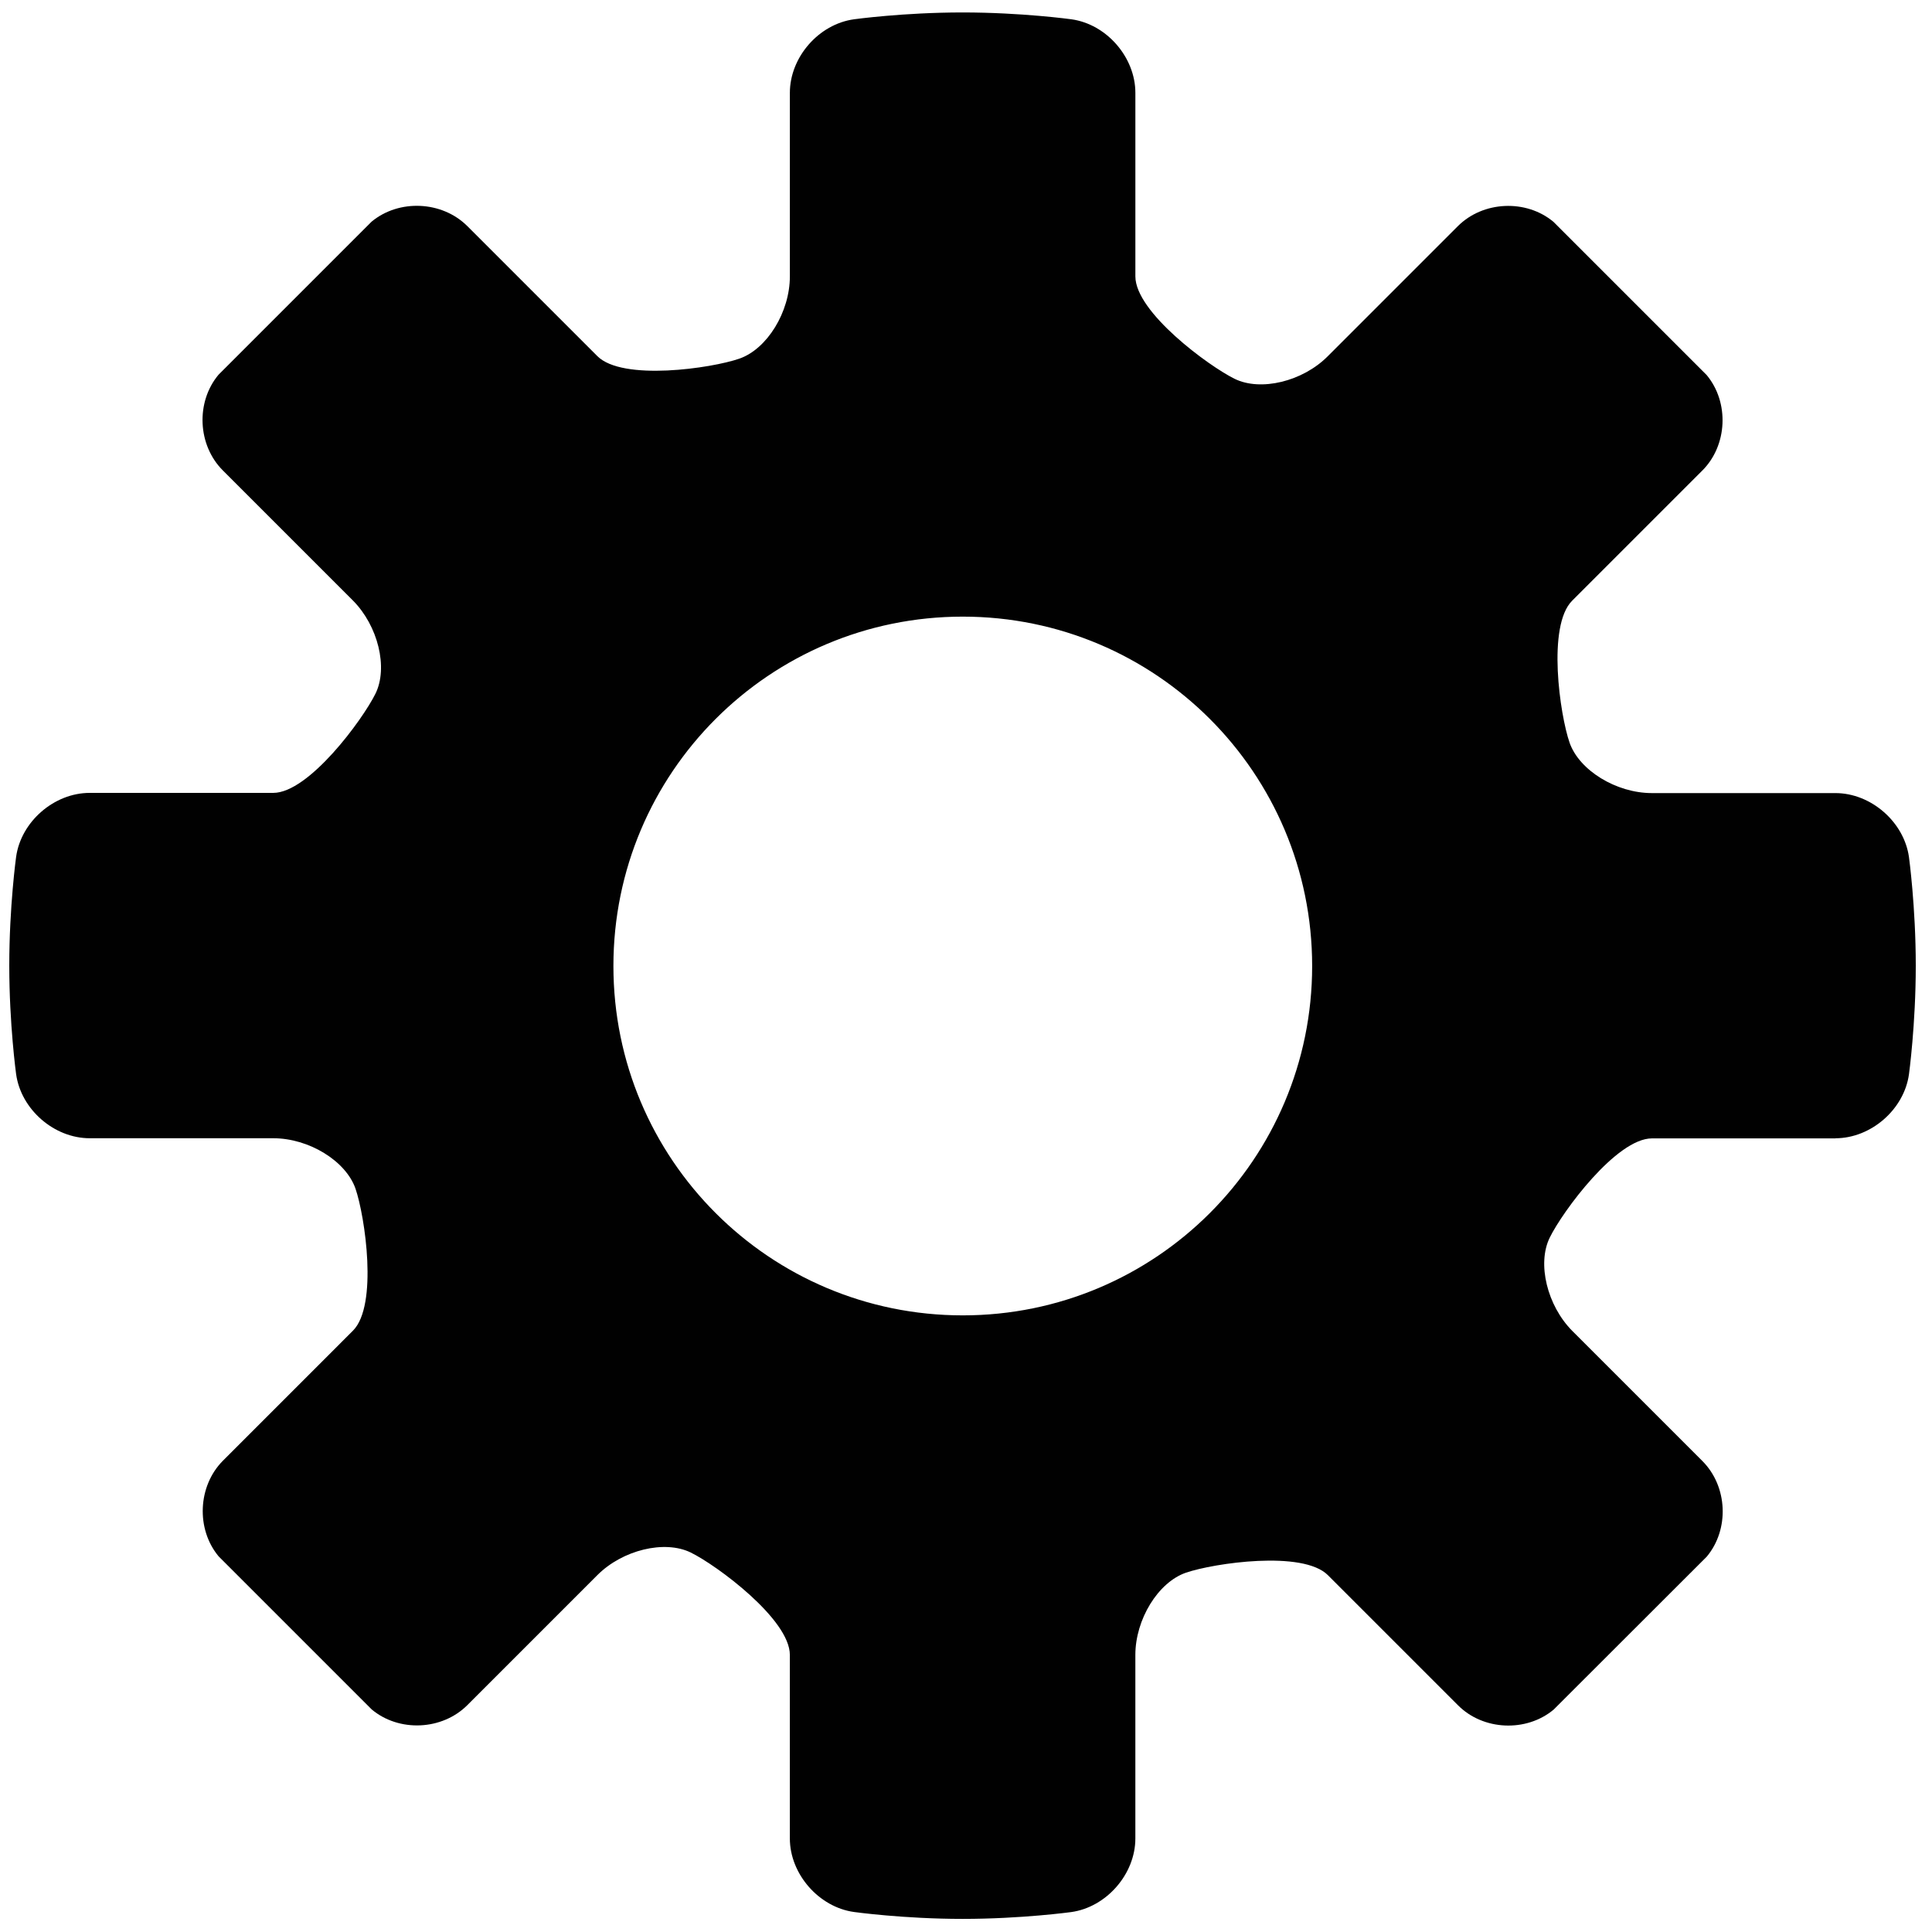
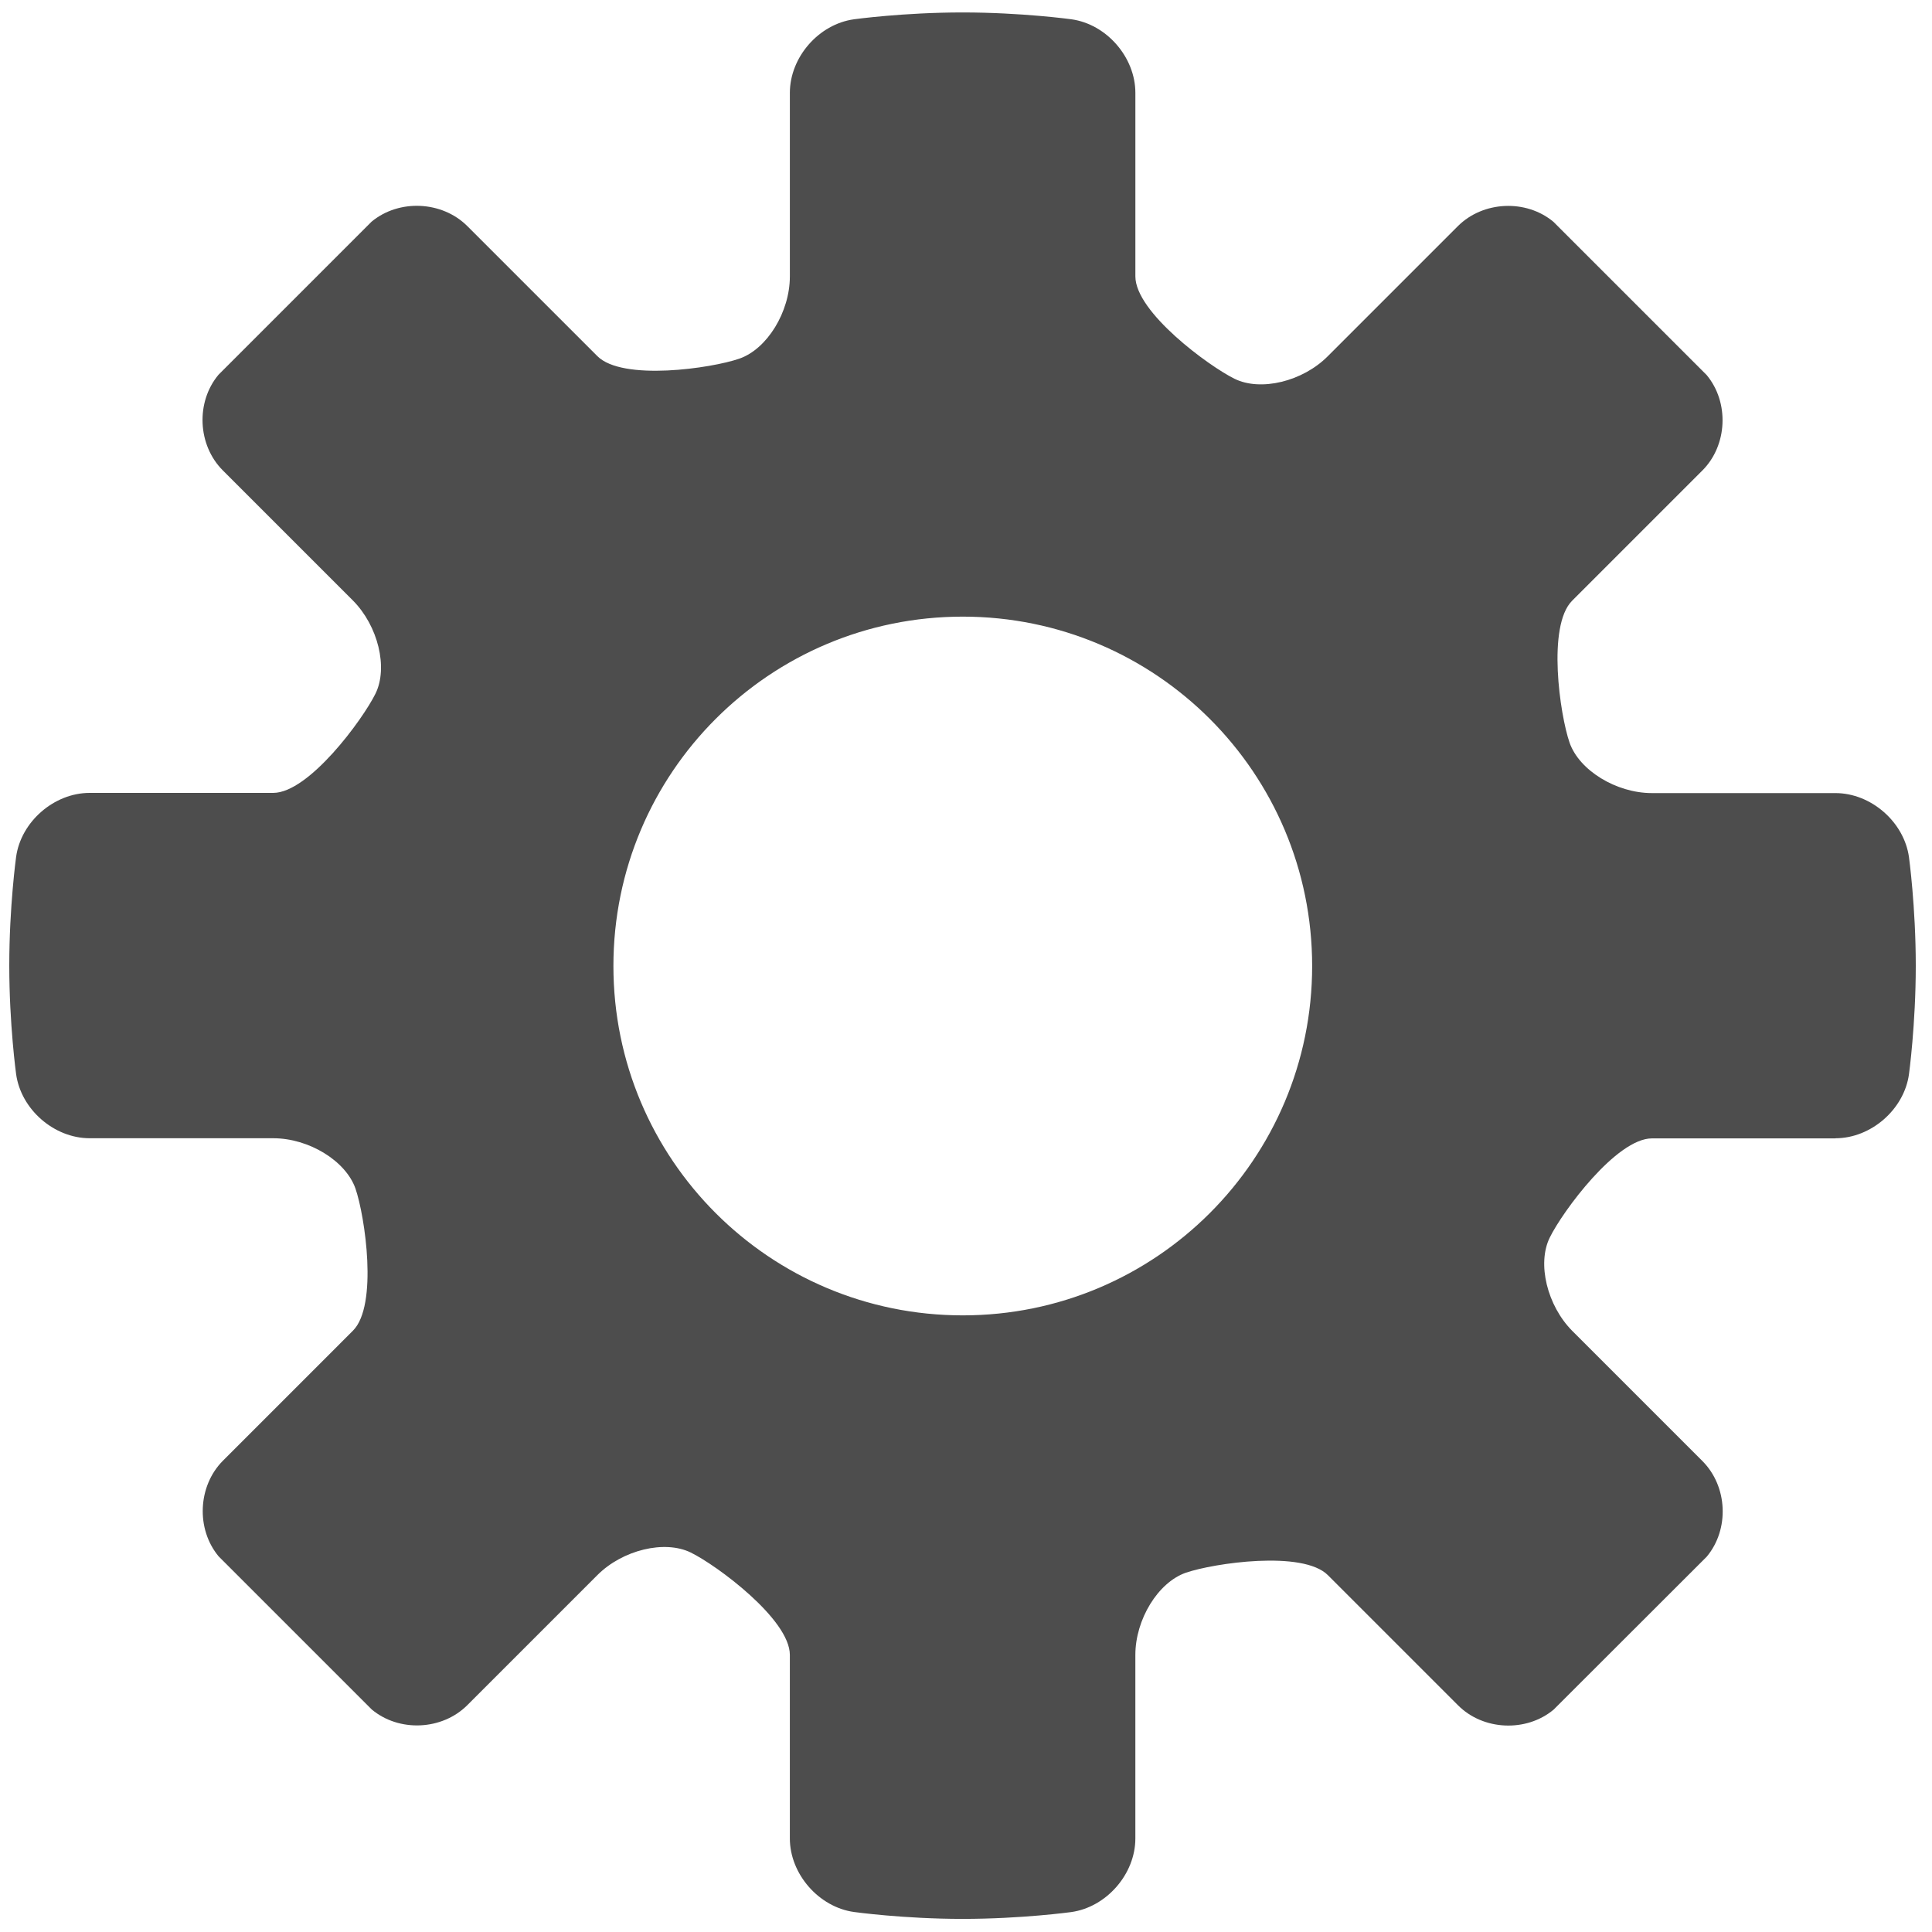
- <svg xmlns="http://www.w3.org/2000/svg" version="1.1" viewBox="0 0 120 120">
-   <path d="m114 70.7c2.21 0 4.27-1.79 4.57-3.98 0 0 0.422-3.08 0.422-6.74s-0.422-6.74-0.422-6.74c-0.304-2.19-2.36-3.98-4.57-3.98h-11.4c-2.21 0-4.51-1.41-5.11-3.13s-1.41-7.26 0.16-8.82l8.08-8.08c1.57-1.56 1.69-4.24 0.27-5.94l-9.51-9.51c-1.7-1.42-4.37-1.3-5.94 0.267l-8.08 8.08c-1.56 1.57-4.17 2.2-5.79 1.4s-6.16-4.14-6.16-6.36v-11.4c0-2.21-1.79-4.27-3.98-4.57 0 0-3.08-0.424-6.75-0.424s-6.74 0.424-6.74 0.424c-2.2 0.3-3.99 2.36-3.99 4.57v11.4c0 2.21-1.41 4.51-3.14 5.11s-7.26 1.41-8.82-0.16l-8.08-8.08c-1.57-1.56-4.24-1.68-5.94-0.269l-9.51 9.51c-1.42 1.7-1.3 4.37 0.27 5.94l8.08 8.08c1.56 1.57 2.2 4.17 1.4 5.79s-4.14 6.16-6.35 6.16h-11.4c-2.21 0-4.27 1.79-4.57 3.98 0 0-0.424 3.08-0.424 6.74s0.424 6.74 0.424 6.74c0.3 2.2 2.36 3.99 4.57 3.99h11.4c2.22 0 4.51 1.41 5.11 3.13 0.592 1.72 1.41 7.25-0.155 8.82l-8.08 8.08c-1.56 1.57-1.68 4.24-0.266 5.94l9.51 9.51c1.7 1.42 4.37 1.3 5.94-0.27l8.08-8.08c1.56-1.56 4.17-2.19 5.79-1.4s6.16 4.15 6.16 6.36v11.4c0 2.21 1.8 4.27 3.99 4.57 0 0 3.08 0.428 6.74 0.428s6.74-0.423 6.74-0.423c2.19-0.3 3.99-2.36 3.99-4.57v-11.4c0-2.21 1.41-4.51 3.14-5.11 1.73-0.592 7.26-1.41 8.82 0.154l8.08 8.08c1.56 1.57 4.24 1.69 5.94 0.27l9.51-9.5c1.42-1.7 1.3-4.37-0.27-5.94l-8.08-8.08c-1.56-1.57-2.2-4.18-1.4-5.8 0.793-1.62 4.14-6.16 6.35-6.16h11.4zm-54.2 11c-12 0-21.7-9.71-21.7-21.7 0-12 9.71-21.7 21.7-21.7s21.7 9.71 21.7 21.7-9.71 21.7-21.7 21.7z" fill="#010101" />
+ <svg xmlns="http://www.w3.org/2000/svg" version="1.1" viewBox="0 0 120 120" id="svg4">
+   <defs id="defs8" />
+   <path d="m114 70.7c2.21 0 4.27-1.79 4.57-3.98 0 0 0.422-3.08 0.422-6.74s-0.422-6.74-0.422-6.74c-0.304-2.19-2.36-3.98-4.57-3.98h-11.4c-2.21 0-4.51-1.41-5.11-3.13s-1.41-7.26 0.16-8.82l8.08-8.08c1.57-1.56 1.69-4.24 0.27-5.94l-9.51-9.51c-1.7-1.42-4.37-1.3-5.94 0.267l-8.08 8.08c-1.56 1.57-4.17 2.2-5.79 1.4s-6.16-4.14-6.16-6.36v-11.4c0-2.21-1.79-4.27-3.98-4.57 0 0-3.08-0.424-6.75-0.424s-6.74 0.424-6.74 0.424c-2.2 0.3-3.99 2.36-3.99 4.57v11.4c0 2.21-1.41 4.51-3.14 5.11s-7.26 1.41-8.82-0.16l-8.08-8.08c-1.57-1.56-4.24-1.68-5.94-0.269l-9.51 9.51c-1.42 1.7-1.3 4.37 0.27 5.94l8.08 8.08c1.56 1.57 2.2 4.17 1.4 5.79s-4.14 6.16-6.35 6.16h-11.4c-2.21 0-4.27 1.79-4.57 3.98 0 0-0.424 3.08-0.424 6.74s0.424 6.74 0.424 6.74c0.3 2.2 2.36 3.99 4.57 3.99h11.4c2.22 0 4.51 1.41 5.11 3.13 0.592 1.72 1.41 7.25-0.155 8.82l-8.08 8.08c-1.56 1.57-1.68 4.24-0.266 5.94l9.51 9.51c1.7 1.42 4.37 1.3 5.94-0.27l8.08-8.08c1.56-1.56 4.17-2.19 5.79-1.4s6.16 4.15 6.16 6.36v11.4c0 2.21 1.8 4.27 3.99 4.57 0 0 3.08 0.428 6.74 0.428s6.74-0.423 6.74-0.423c2.19-0.3 3.99-2.36 3.99-4.57v-11.4c0-2.21 1.41-4.51 3.14-5.11 1.73-0.592 7.26-1.41 8.82 0.154l8.08 8.08c1.56 1.57 4.24 1.69 5.94 0.27l9.51-9.5c1.42-1.7 1.3-4.37-0.27-5.94l-8.08-8.08c-1.56-1.57-2.2-4.18-1.4-5.8 0.793-1.62 4.14-6.16 6.35-6.16h11.4zm-54.2 11c-12 0-21.7-9.71-21.7-21.7 0-12 9.71-21.7 21.7-21.7s21.7 9.71 21.7 21.7-9.71 21.7-21.7 21.7z" fill="#010101" id="path2" style="fill:#4d4d4d" />
</svg>
